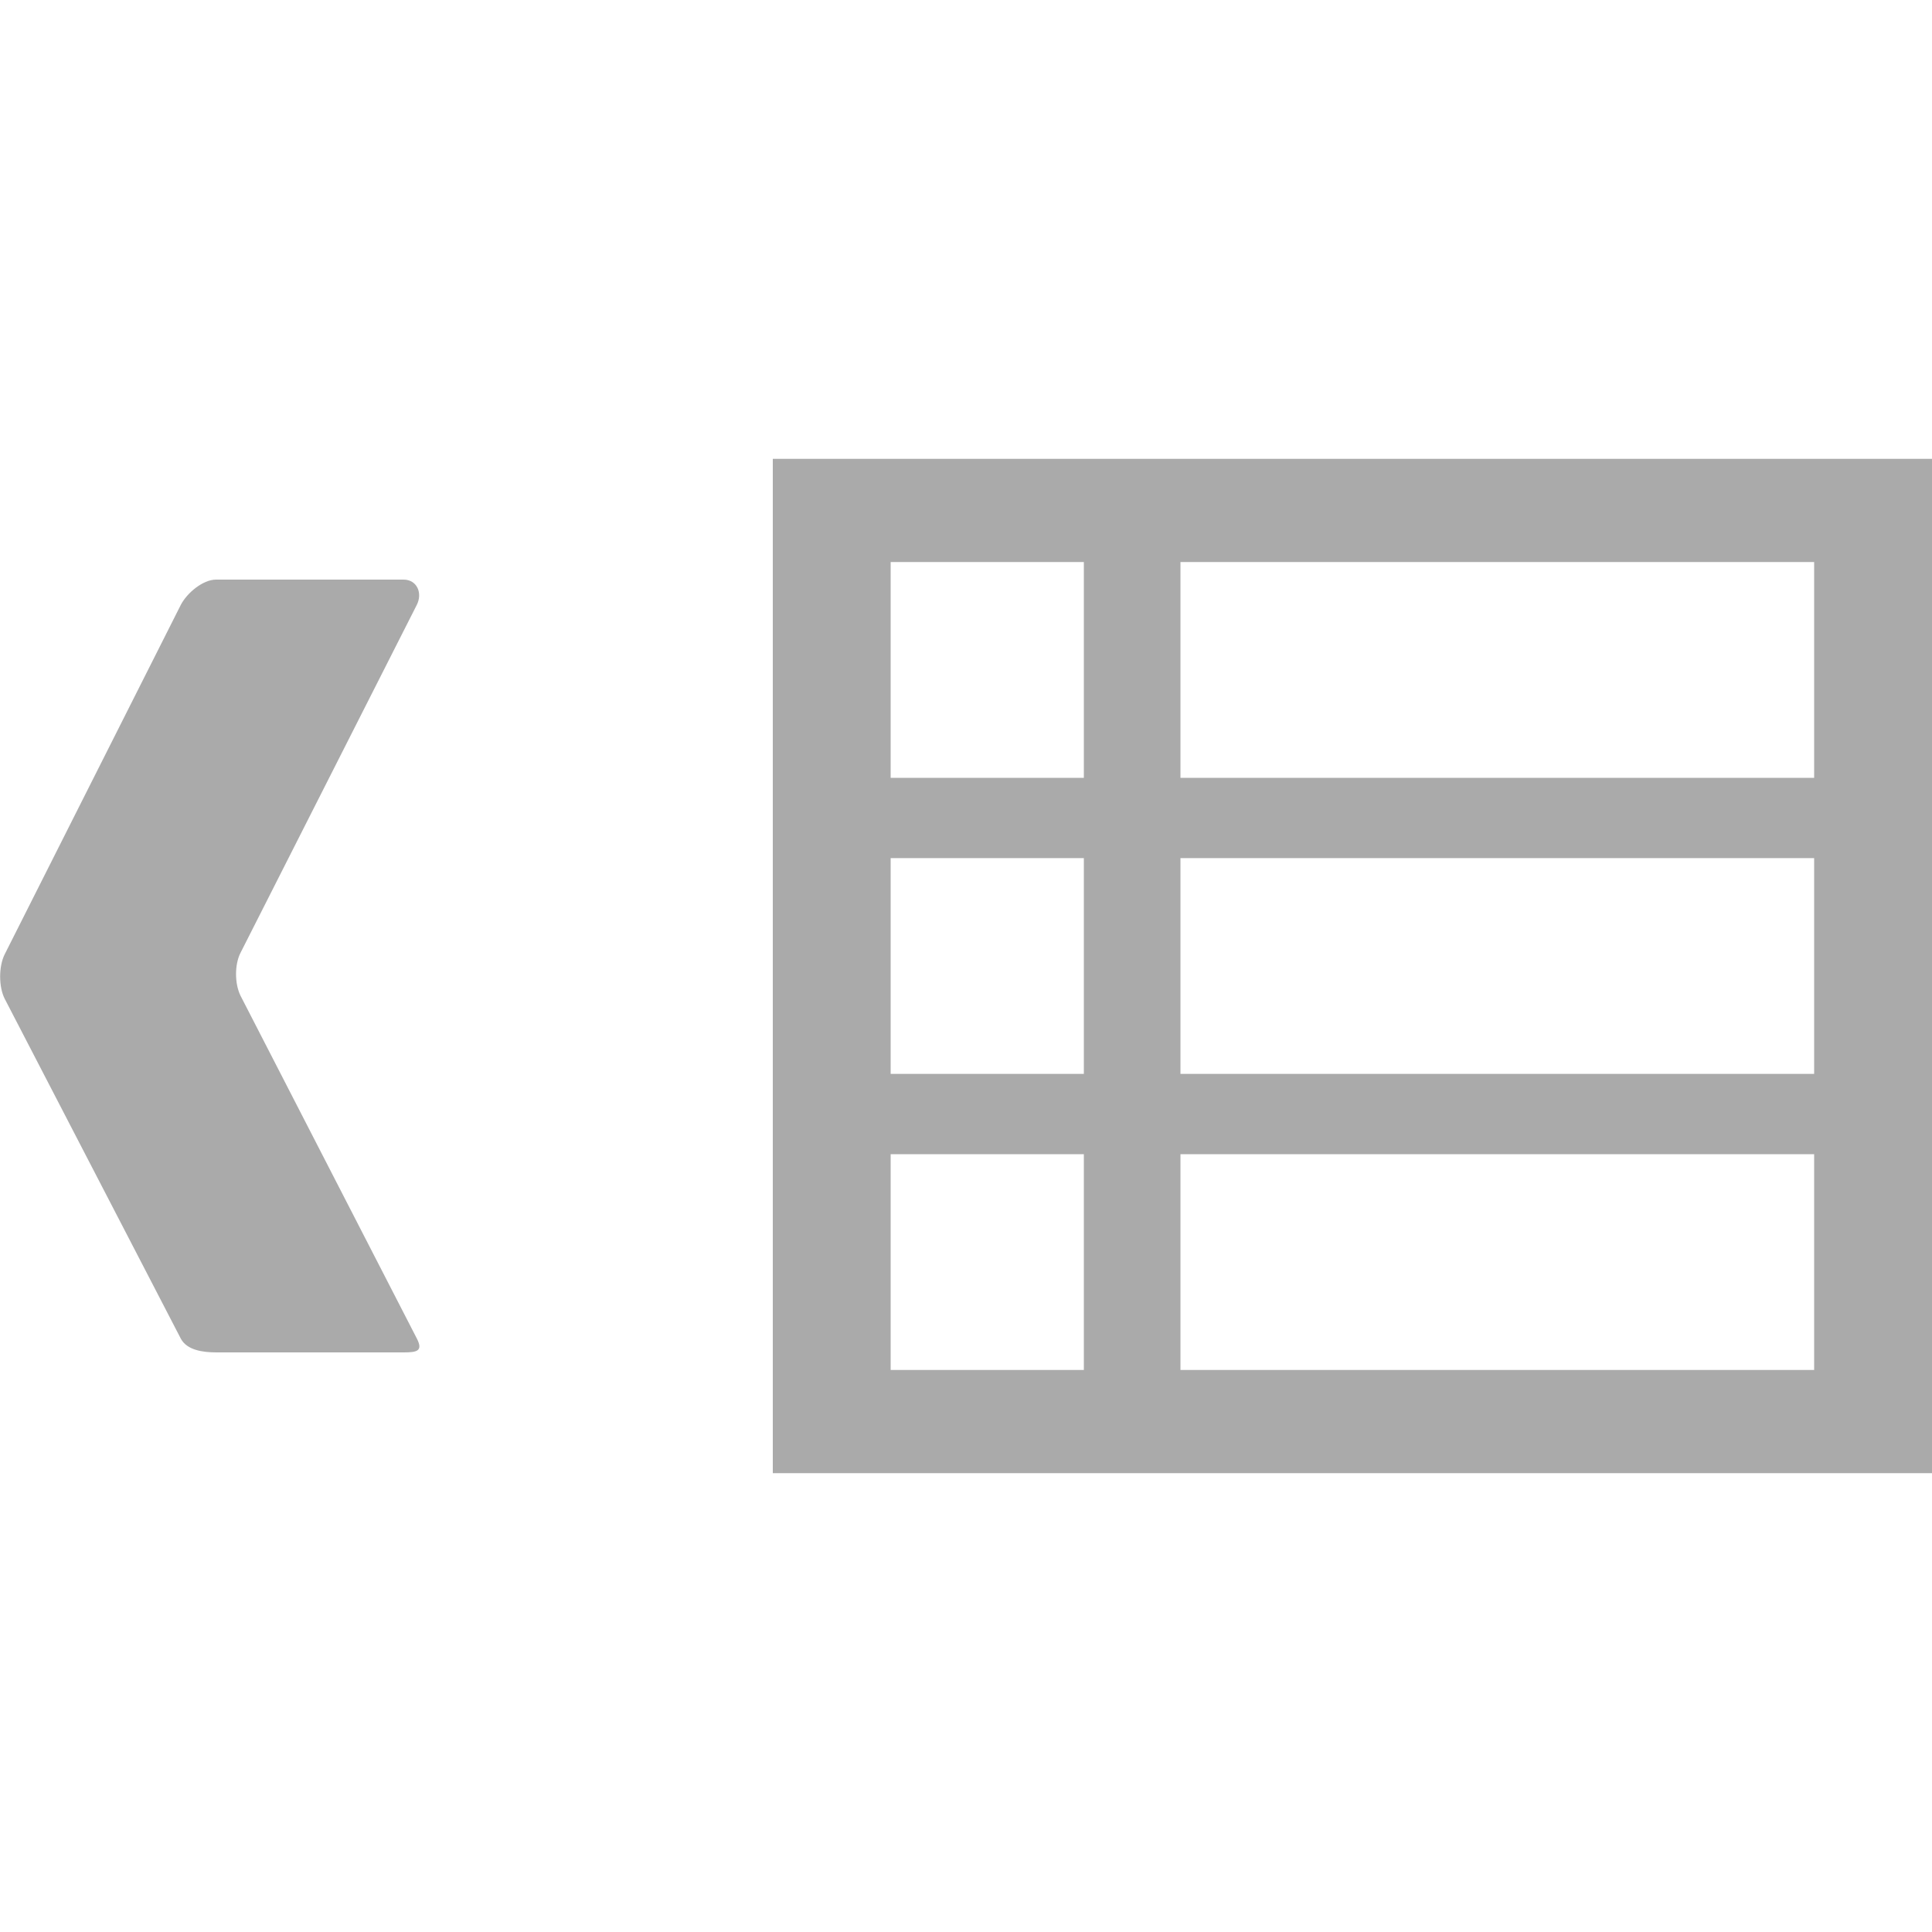
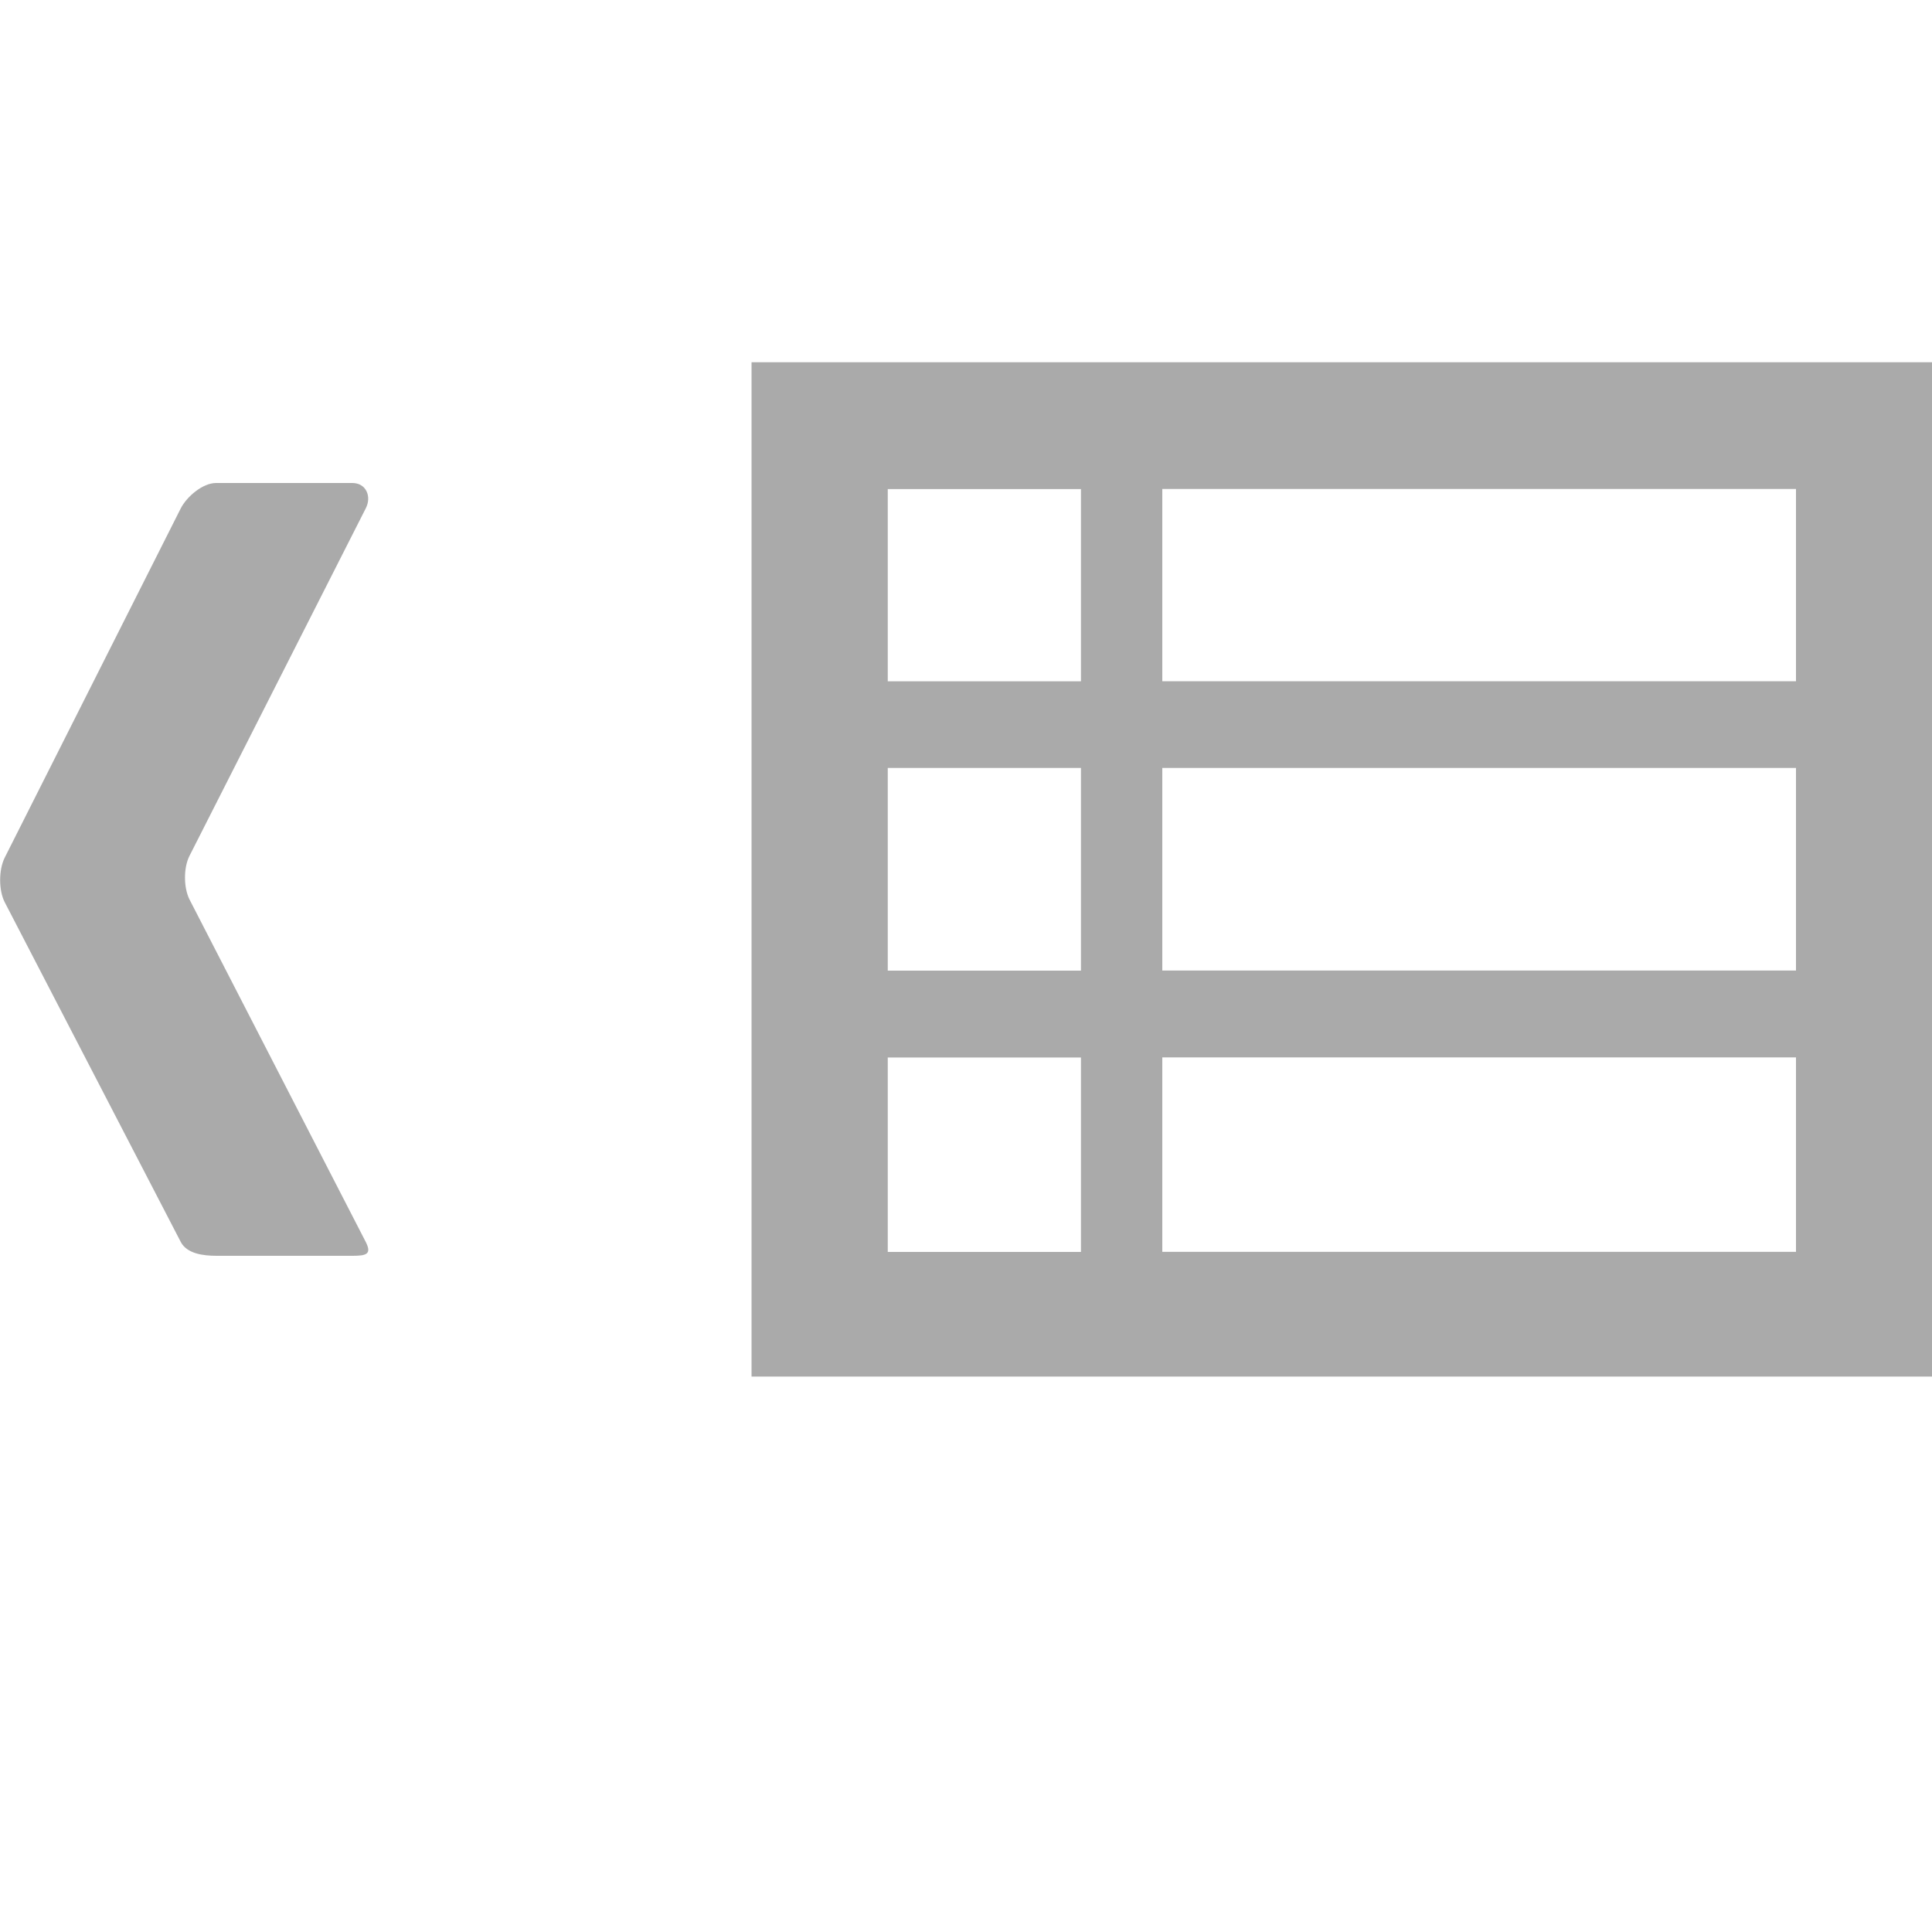
<svg xmlns="http://www.w3.org/2000/svg" width="20" height="20" viewBox="0 0 20 20">
-   <g>
-     <path fill="none" d="M0 0h20v20H0z" />
-     <g fill="#aaa">
-       <path d="M4.314 6.263C4.377 6.14 4.317 6 4.177 6h-1.94c-.138 0-.303.14-.366.263L.048 9.88c-.062.125-.062.335 0 .458l1.824 3.52c.064.12.23.142.37.142h1.937c.14 0 .2-.016.138-.14L2.49 10.308c-.062-.125-.062-.325 0-.445l1.824-3.6zM8 4.75v10.5h12V4.75H8zm3.22 9.432h-2v-2.234h2v2.234zm0-3.065h-2V8.883h2v2.234zm0-3.065h-2V5.818h2v2.234zm7.56 6.13h-6.56v-2.234h6.56v2.234zm0-3.065h-6.56V8.883h6.56v2.234zm0-3.065h-6.56V5.818h6.56v2.234z" />
-     </g>
+   <g fill="#aaa">
+     <path d="M3.786 5.263C3.85 5.14 3.79 5 3.648 5H2.236c-.137 0-.302.14-.365.263L.048 8.88c-.062.125-.062.336 0 .458l1.824 3.52c.064.12.23.142.37.142h1.408c.14 0 .2-.016.138-.14L1.96 9.308c-.06-.124-.06-.324 0-.445l1.826-3.6zM7.78 3.75v10.5H20V3.75H7.78zm3.41 9.21h-2v-2.013h2v2.012zm0-2.912h-2V7.95h2v2.098zm0-2.995h-2v-1.99h2v1.99zm7.402 5.906h-6.56v-2.013h6.56v2.012zm0-2.912h-6.56V7.95h6.56v2.098zm0-2.995h-6.56v-1.99h6.56v1.99z" />
  </g>
</svg>
